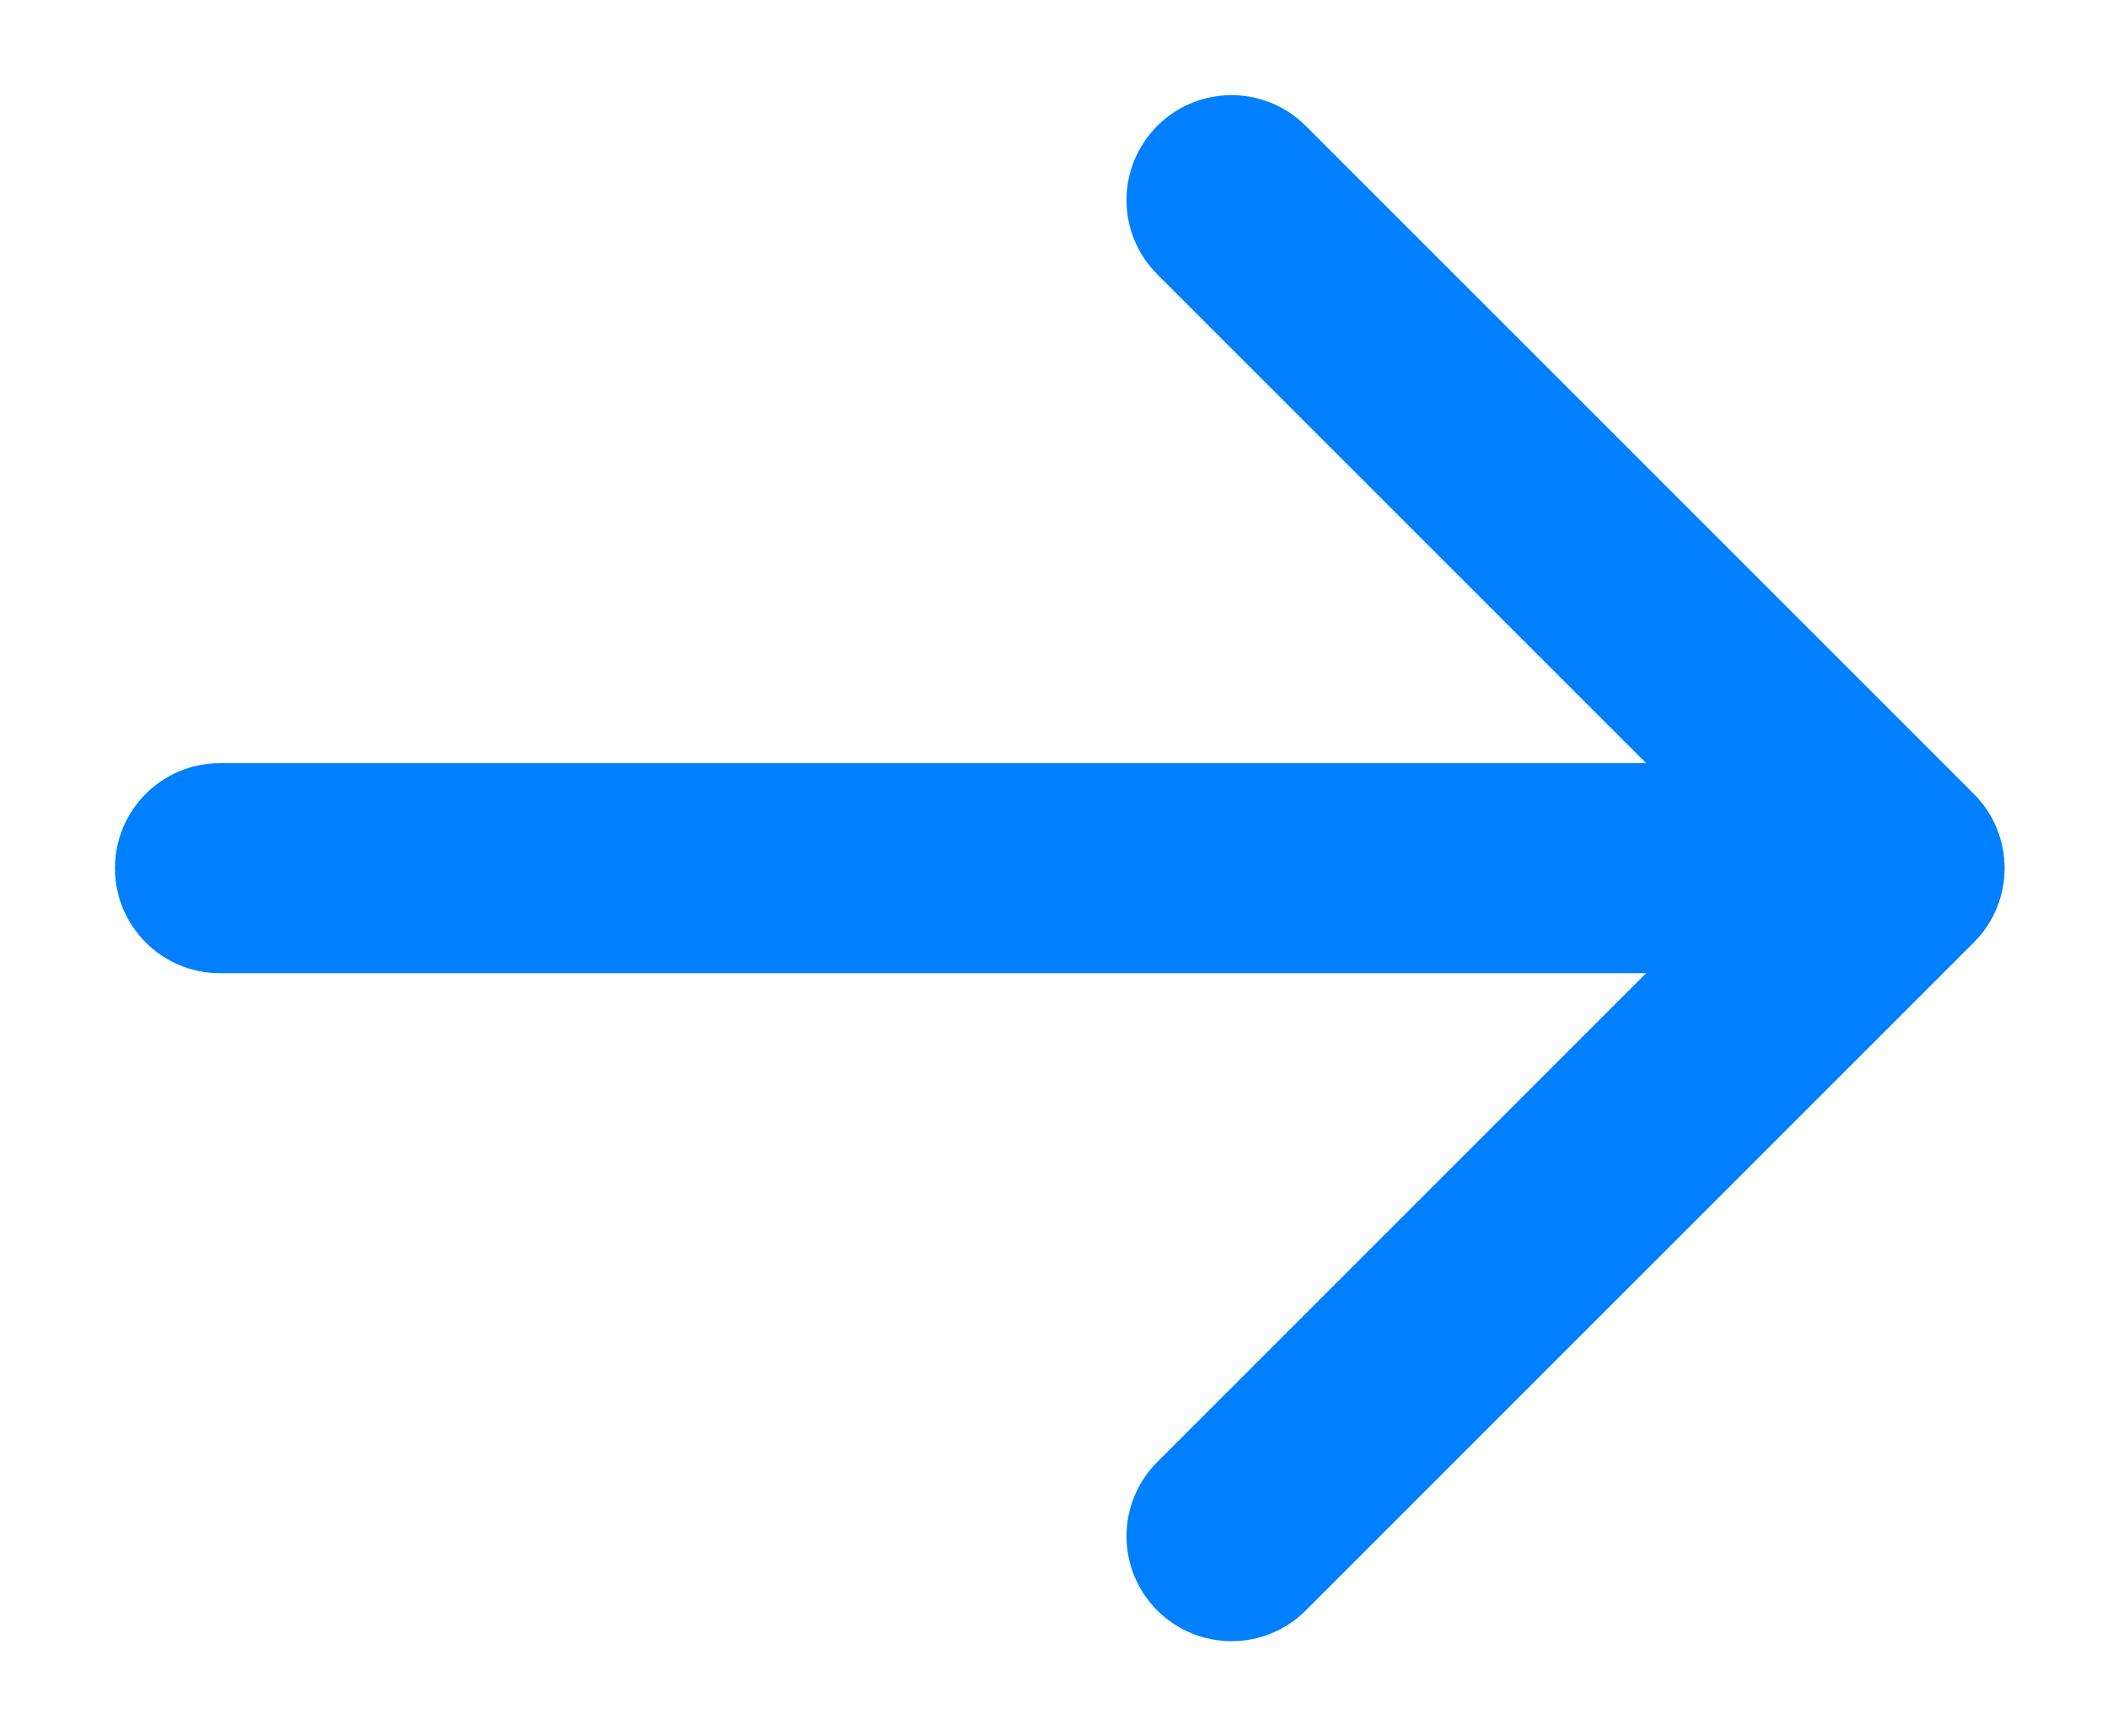
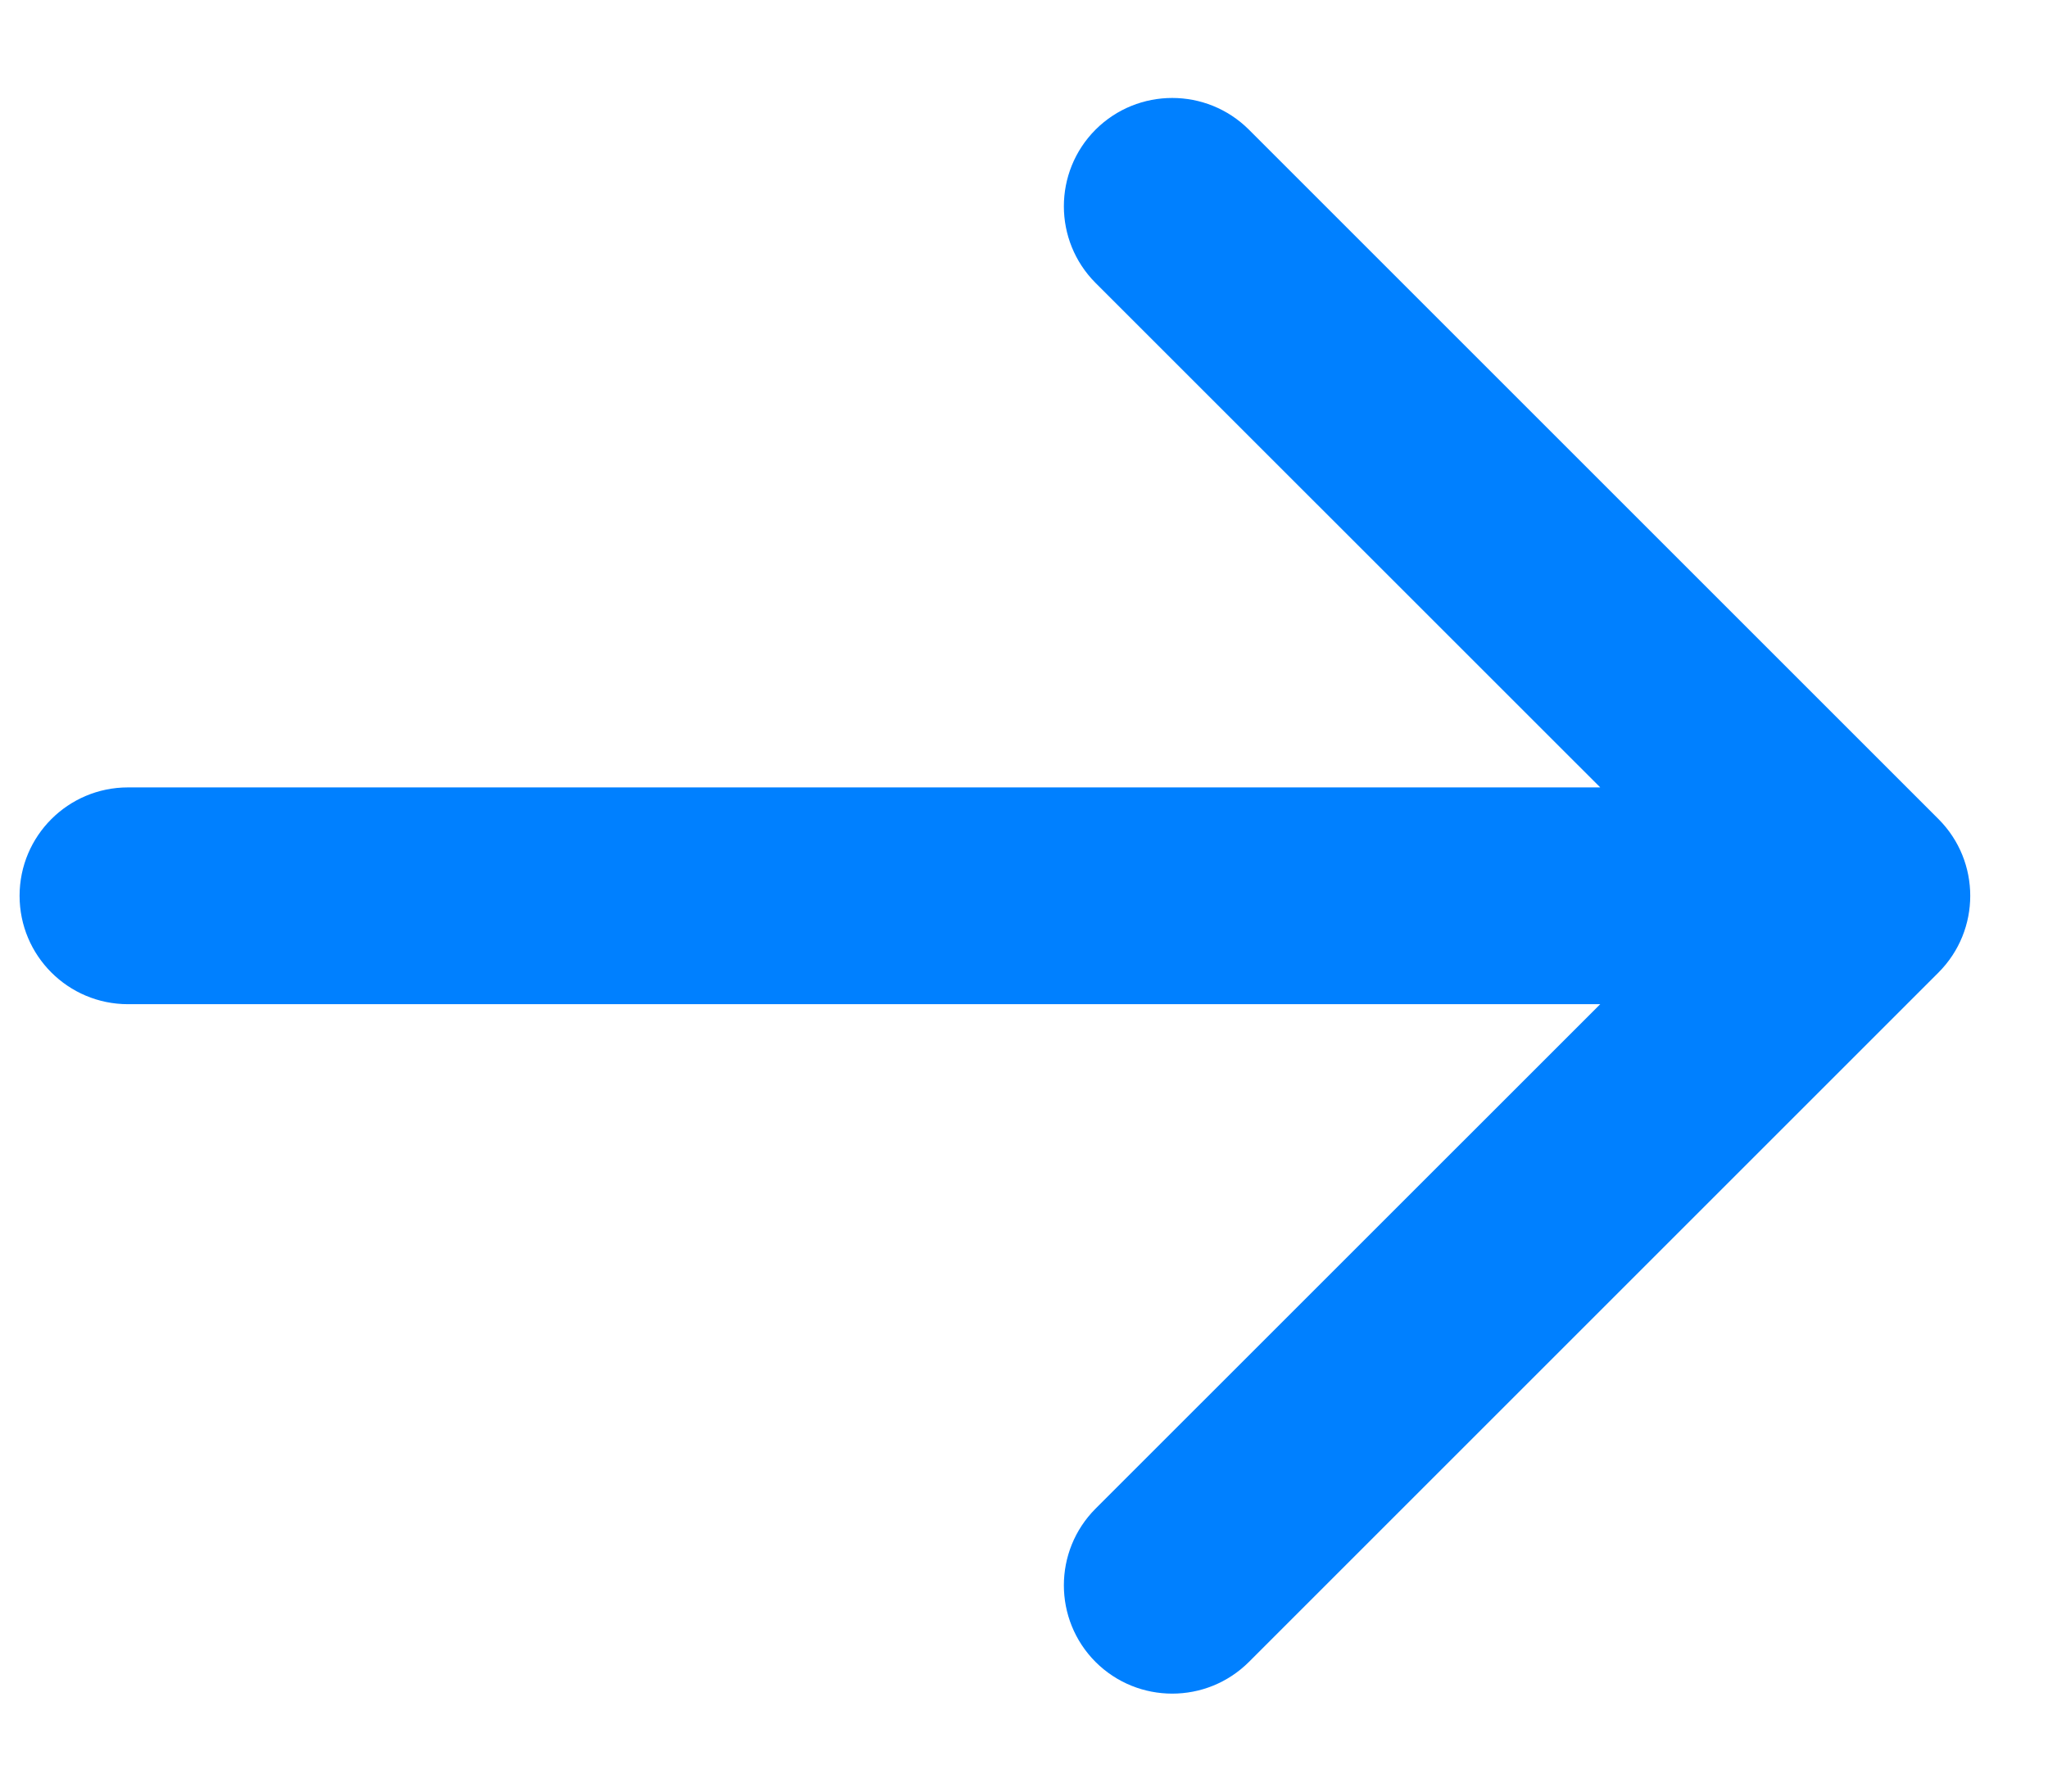
- <svg xmlns="http://www.w3.org/2000/svg" width="17" height="14" viewBox="0 0 17 14" fill="none">
-   <path d="M15.918 7.601C16.249 7.27 16.249 6.734 15.918 6.403L10.53 1.015C10.2 0.685 9.663 0.685 9.333 1.015C9.002 1.346 9.002 1.882 9.333 2.213L14.122 7.002L9.333 11.791C9.002 12.122 9.002 12.658 9.333 12.989C9.663 13.319 10.2 13.319 10.53 12.989L15.918 7.601ZM1.773 6.155C1.306 6.155 0.927 6.534 0.927 7.002C0.927 7.47 1.306 7.849 1.773 7.849V6.155ZM15.319 6.155L1.773 6.155V7.849L15.319 7.849V6.155Z" fill="#0080FF" />
+ <svg xmlns="http://www.w3.org/2000/svg" width="16" height="14" viewBox="0 0 16 14" fill="none">
+   <path d="M15.145 7.599C15.475 7.268 15.475 6.732 15.145 6.401L9.757 1.013C9.426 0.683 8.89 0.683 8.559 1.013C8.229 1.344 8.229 1.88 8.559 2.211L13.349 7L8.559 11.789C8.229 12.12 8.229 12.656 8.559 12.987C8.89 13.317 9.426 13.317 9.757 12.987L15.145 7.599ZM1 6.153C0.532 6.153 0.153 6.532 0.153 7C0.153 7.468 0.532 7.847 1 7.847V6.153ZM14.546 6.153L1 6.153V7.847L14.546 7.847V6.153Z" fill="#0080FF" />
</svg>
